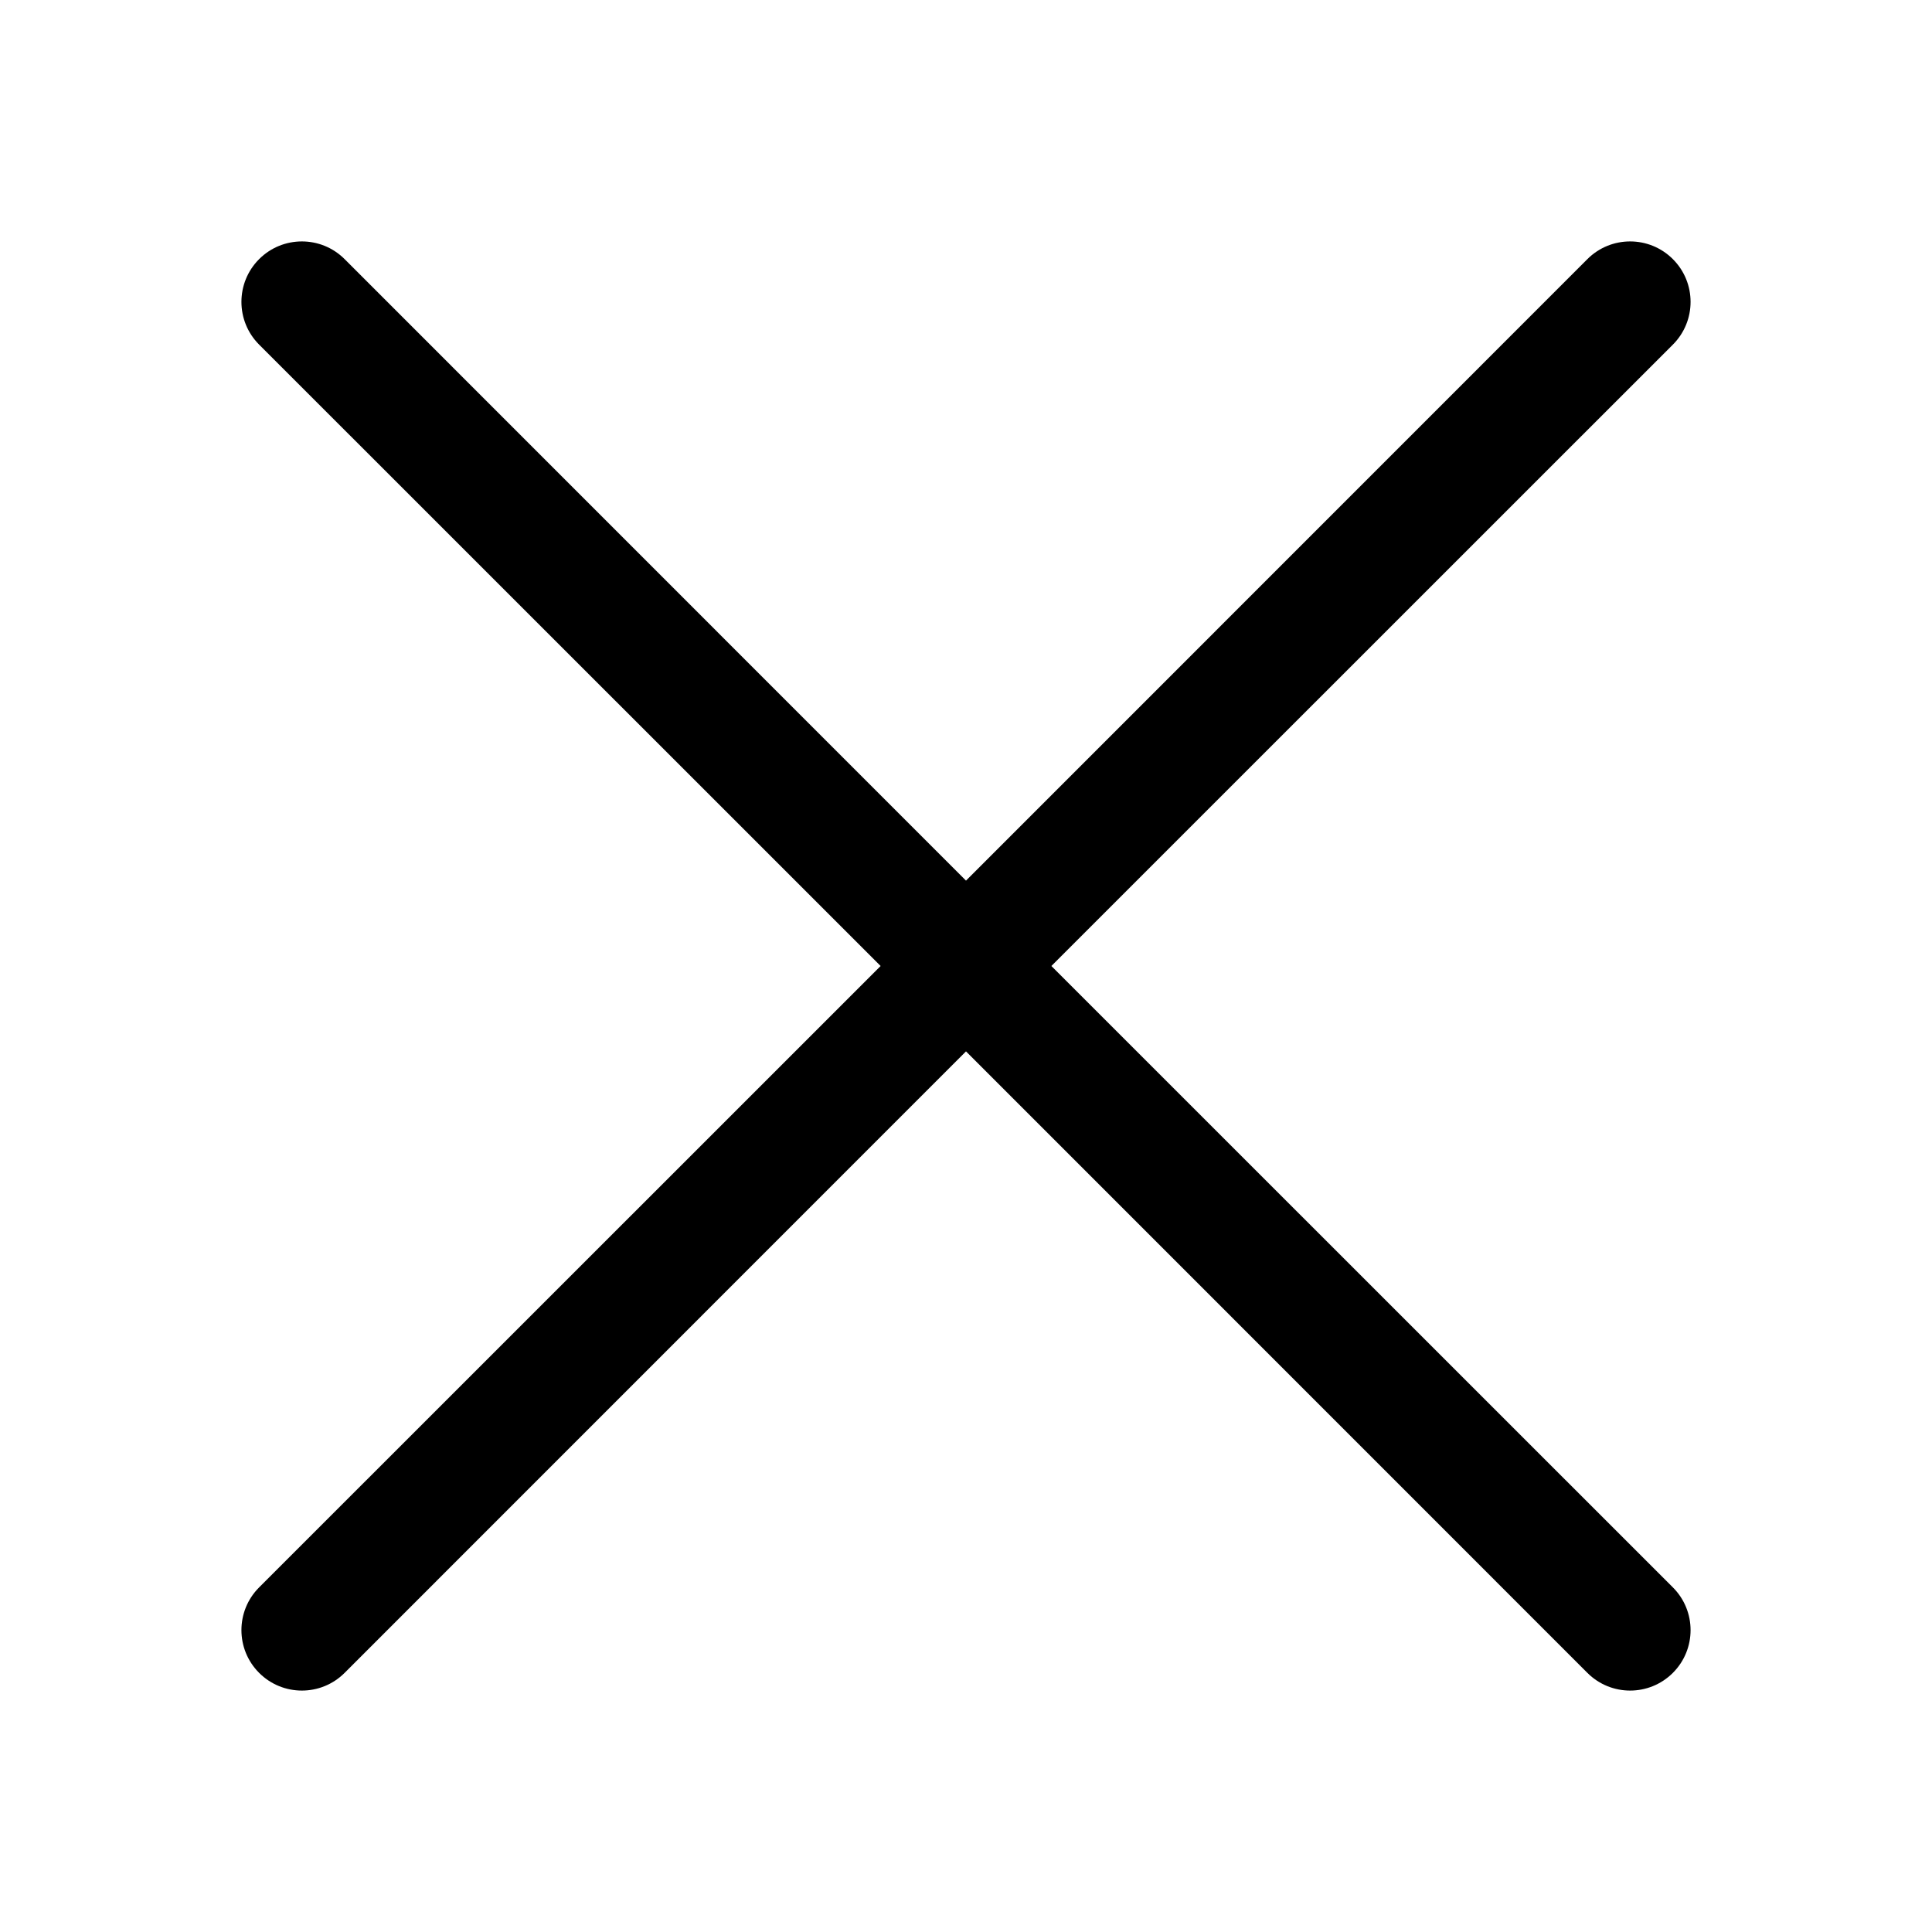
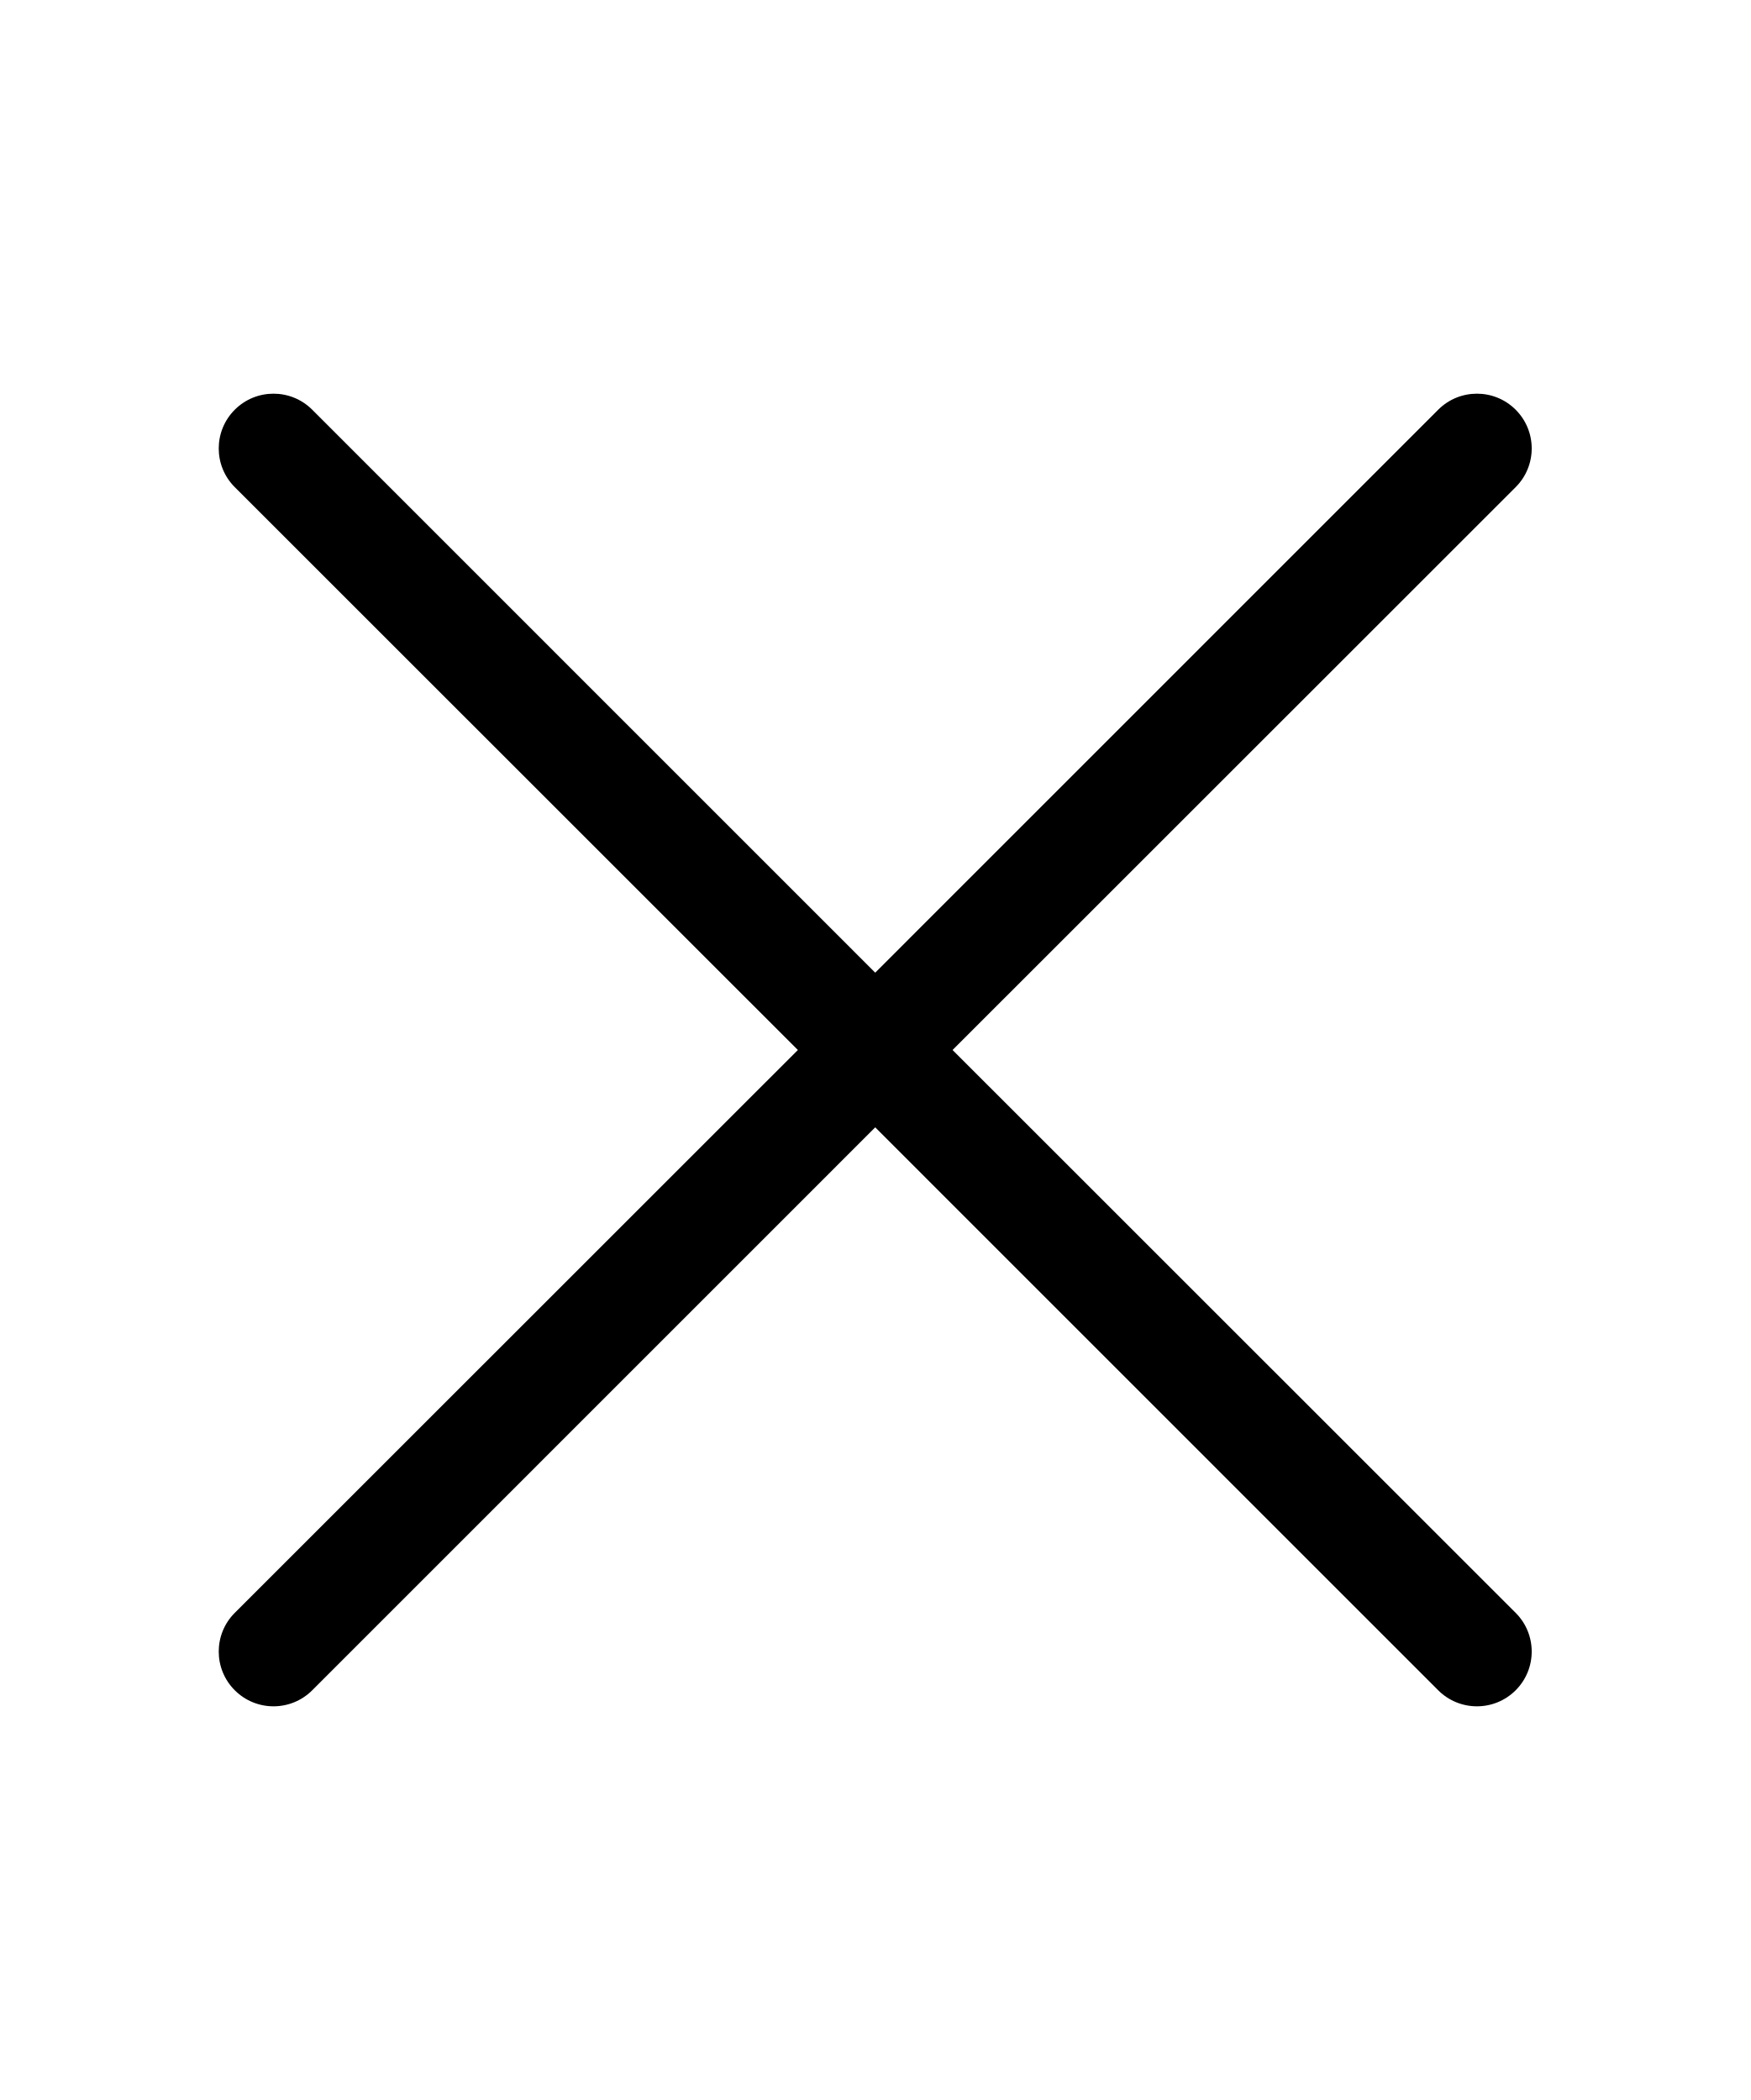
- <svg xmlns="http://www.w3.org/2000/svg" width="30" height="30" fill="currentColor" class="bi bi-x-lg" viewBox="0 0 16 16">
+ <svg xmlns="http://www.w3.org/2000/svg" width="25" height="30" fill="currentColor" class="bi bi-x-lg" viewBox="0 0 16 16">
  <path d="M2.146 2.854a.5.5 0 1 1 .708-.708L8 7.293l5.146-5.147a.5.5 0 0 1 .708.708L8.707 8l5.147 5.146a.5.5 0 0 1-.708.708L8 8.707l-5.146 5.147a.5.5 0 0 1-.708-.708L7.293 8 2.146 2.854Z" />
</svg>
